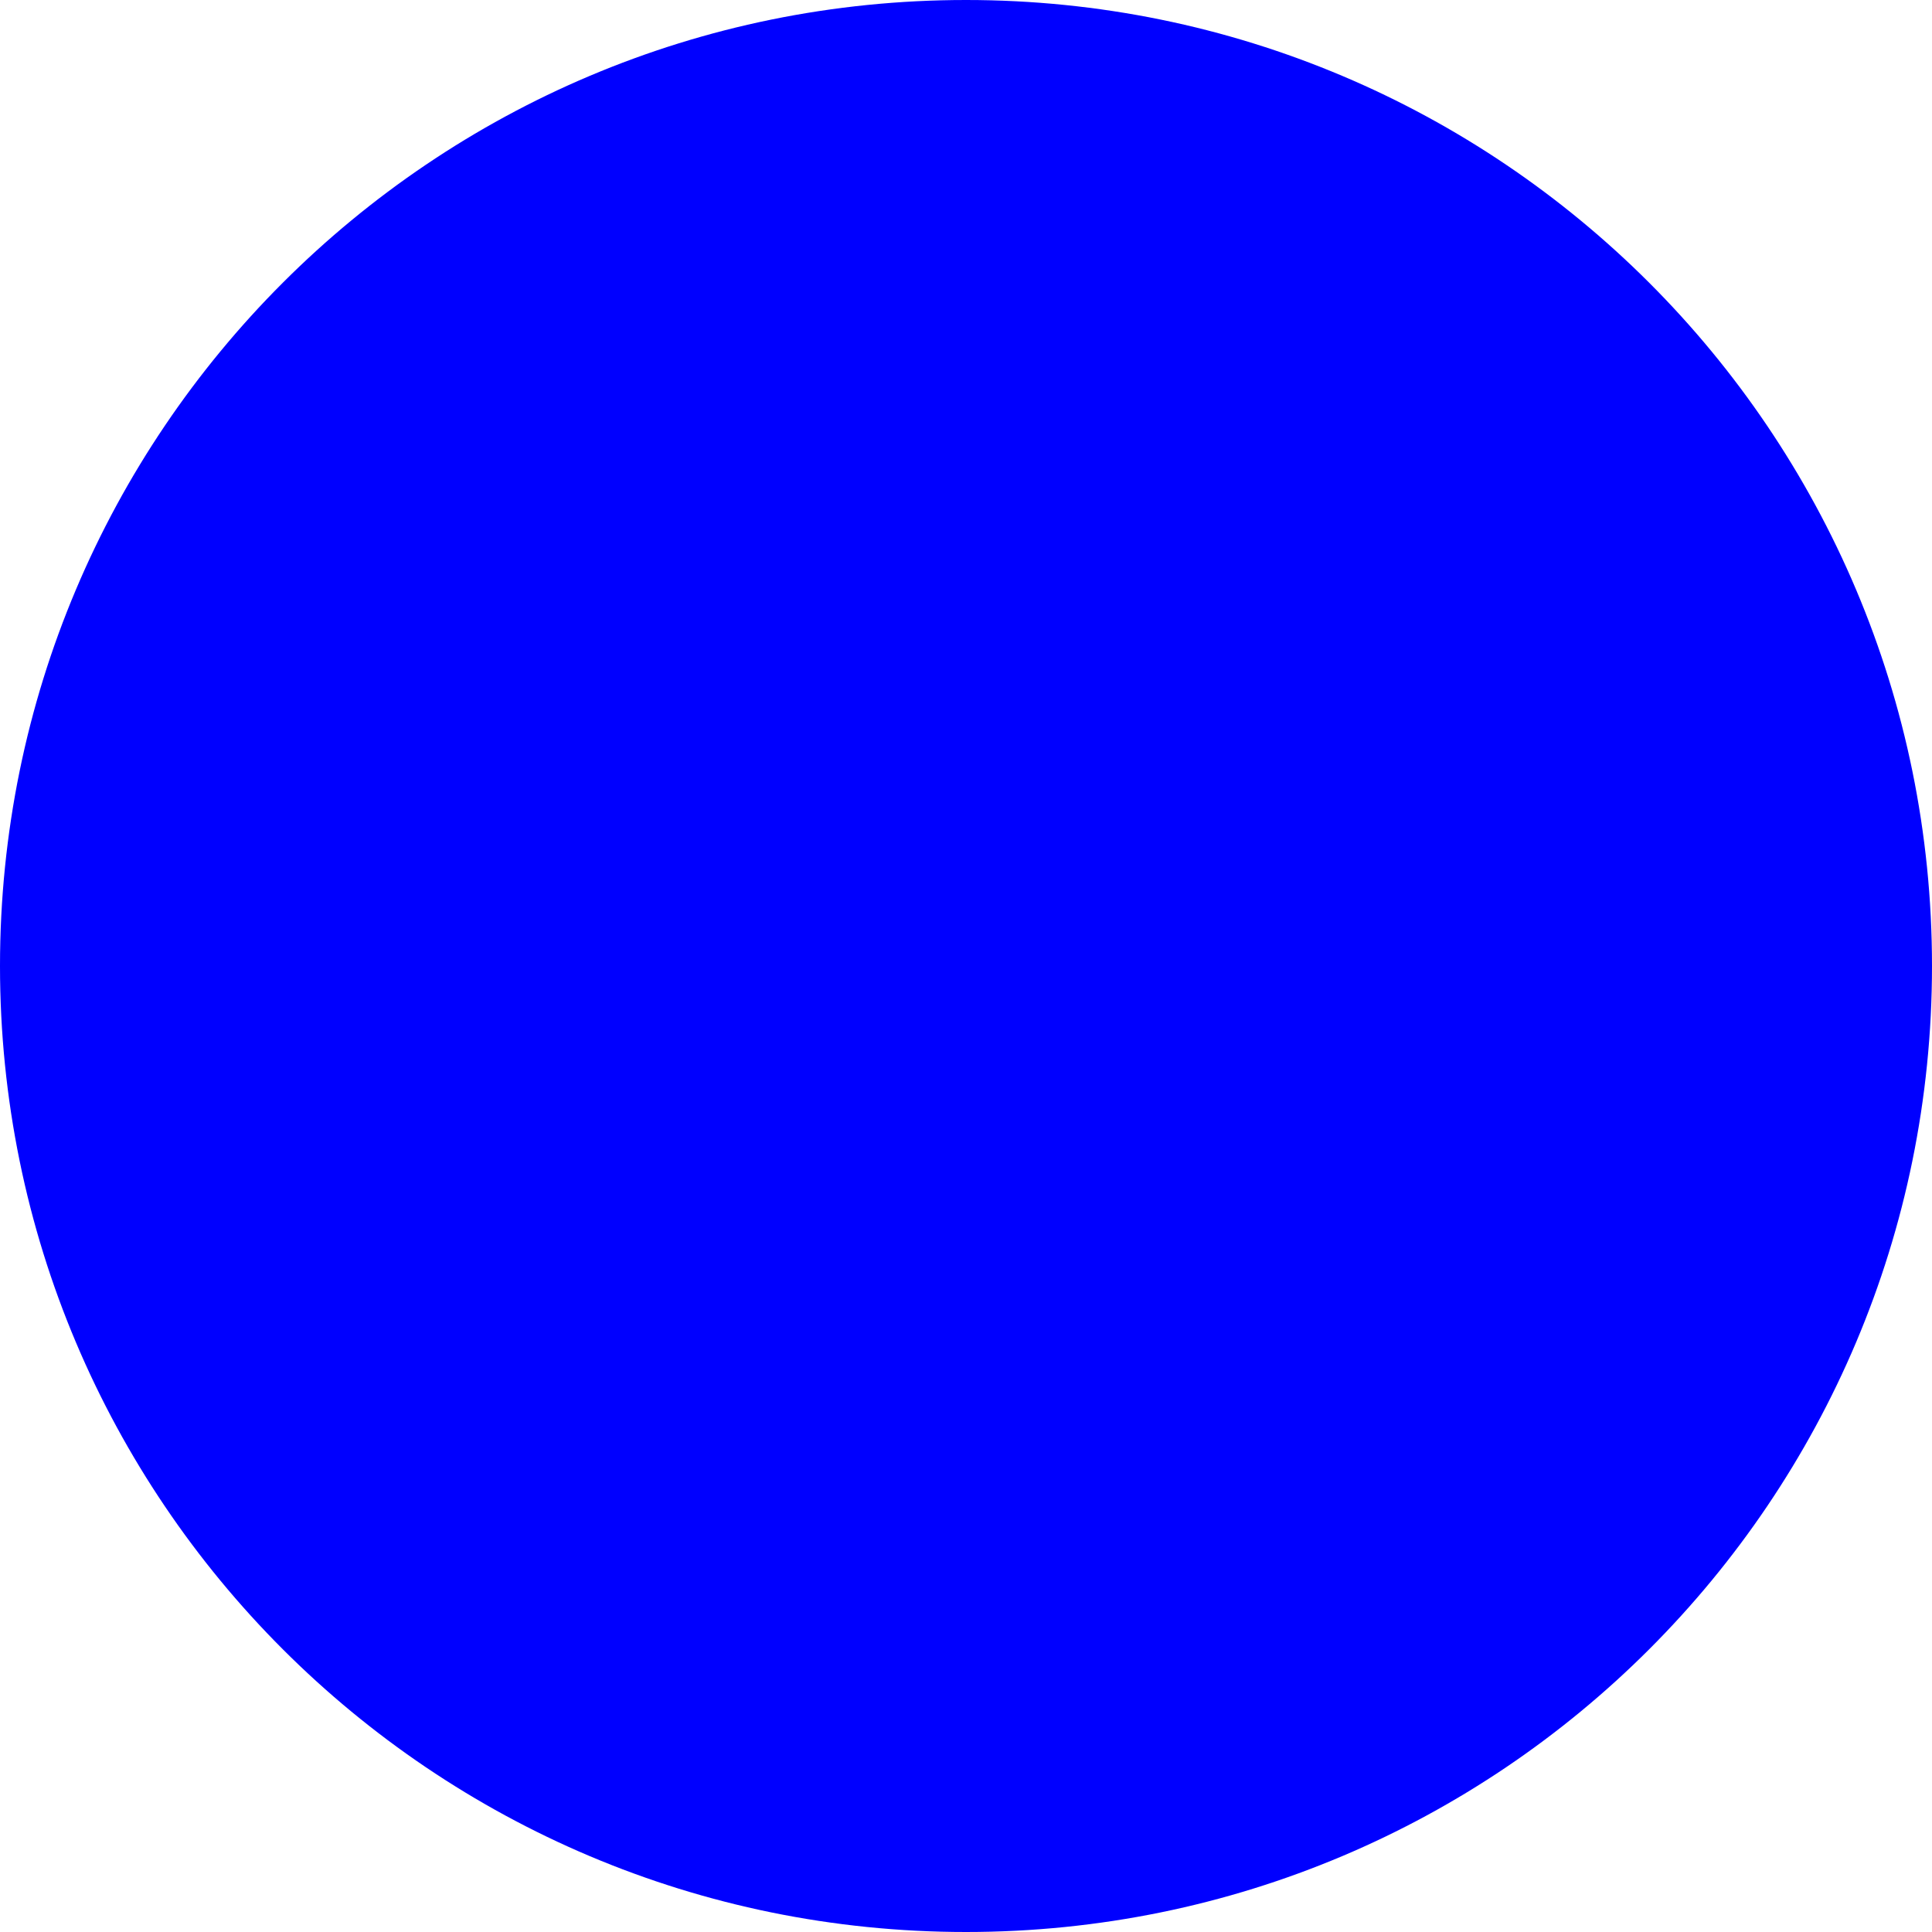
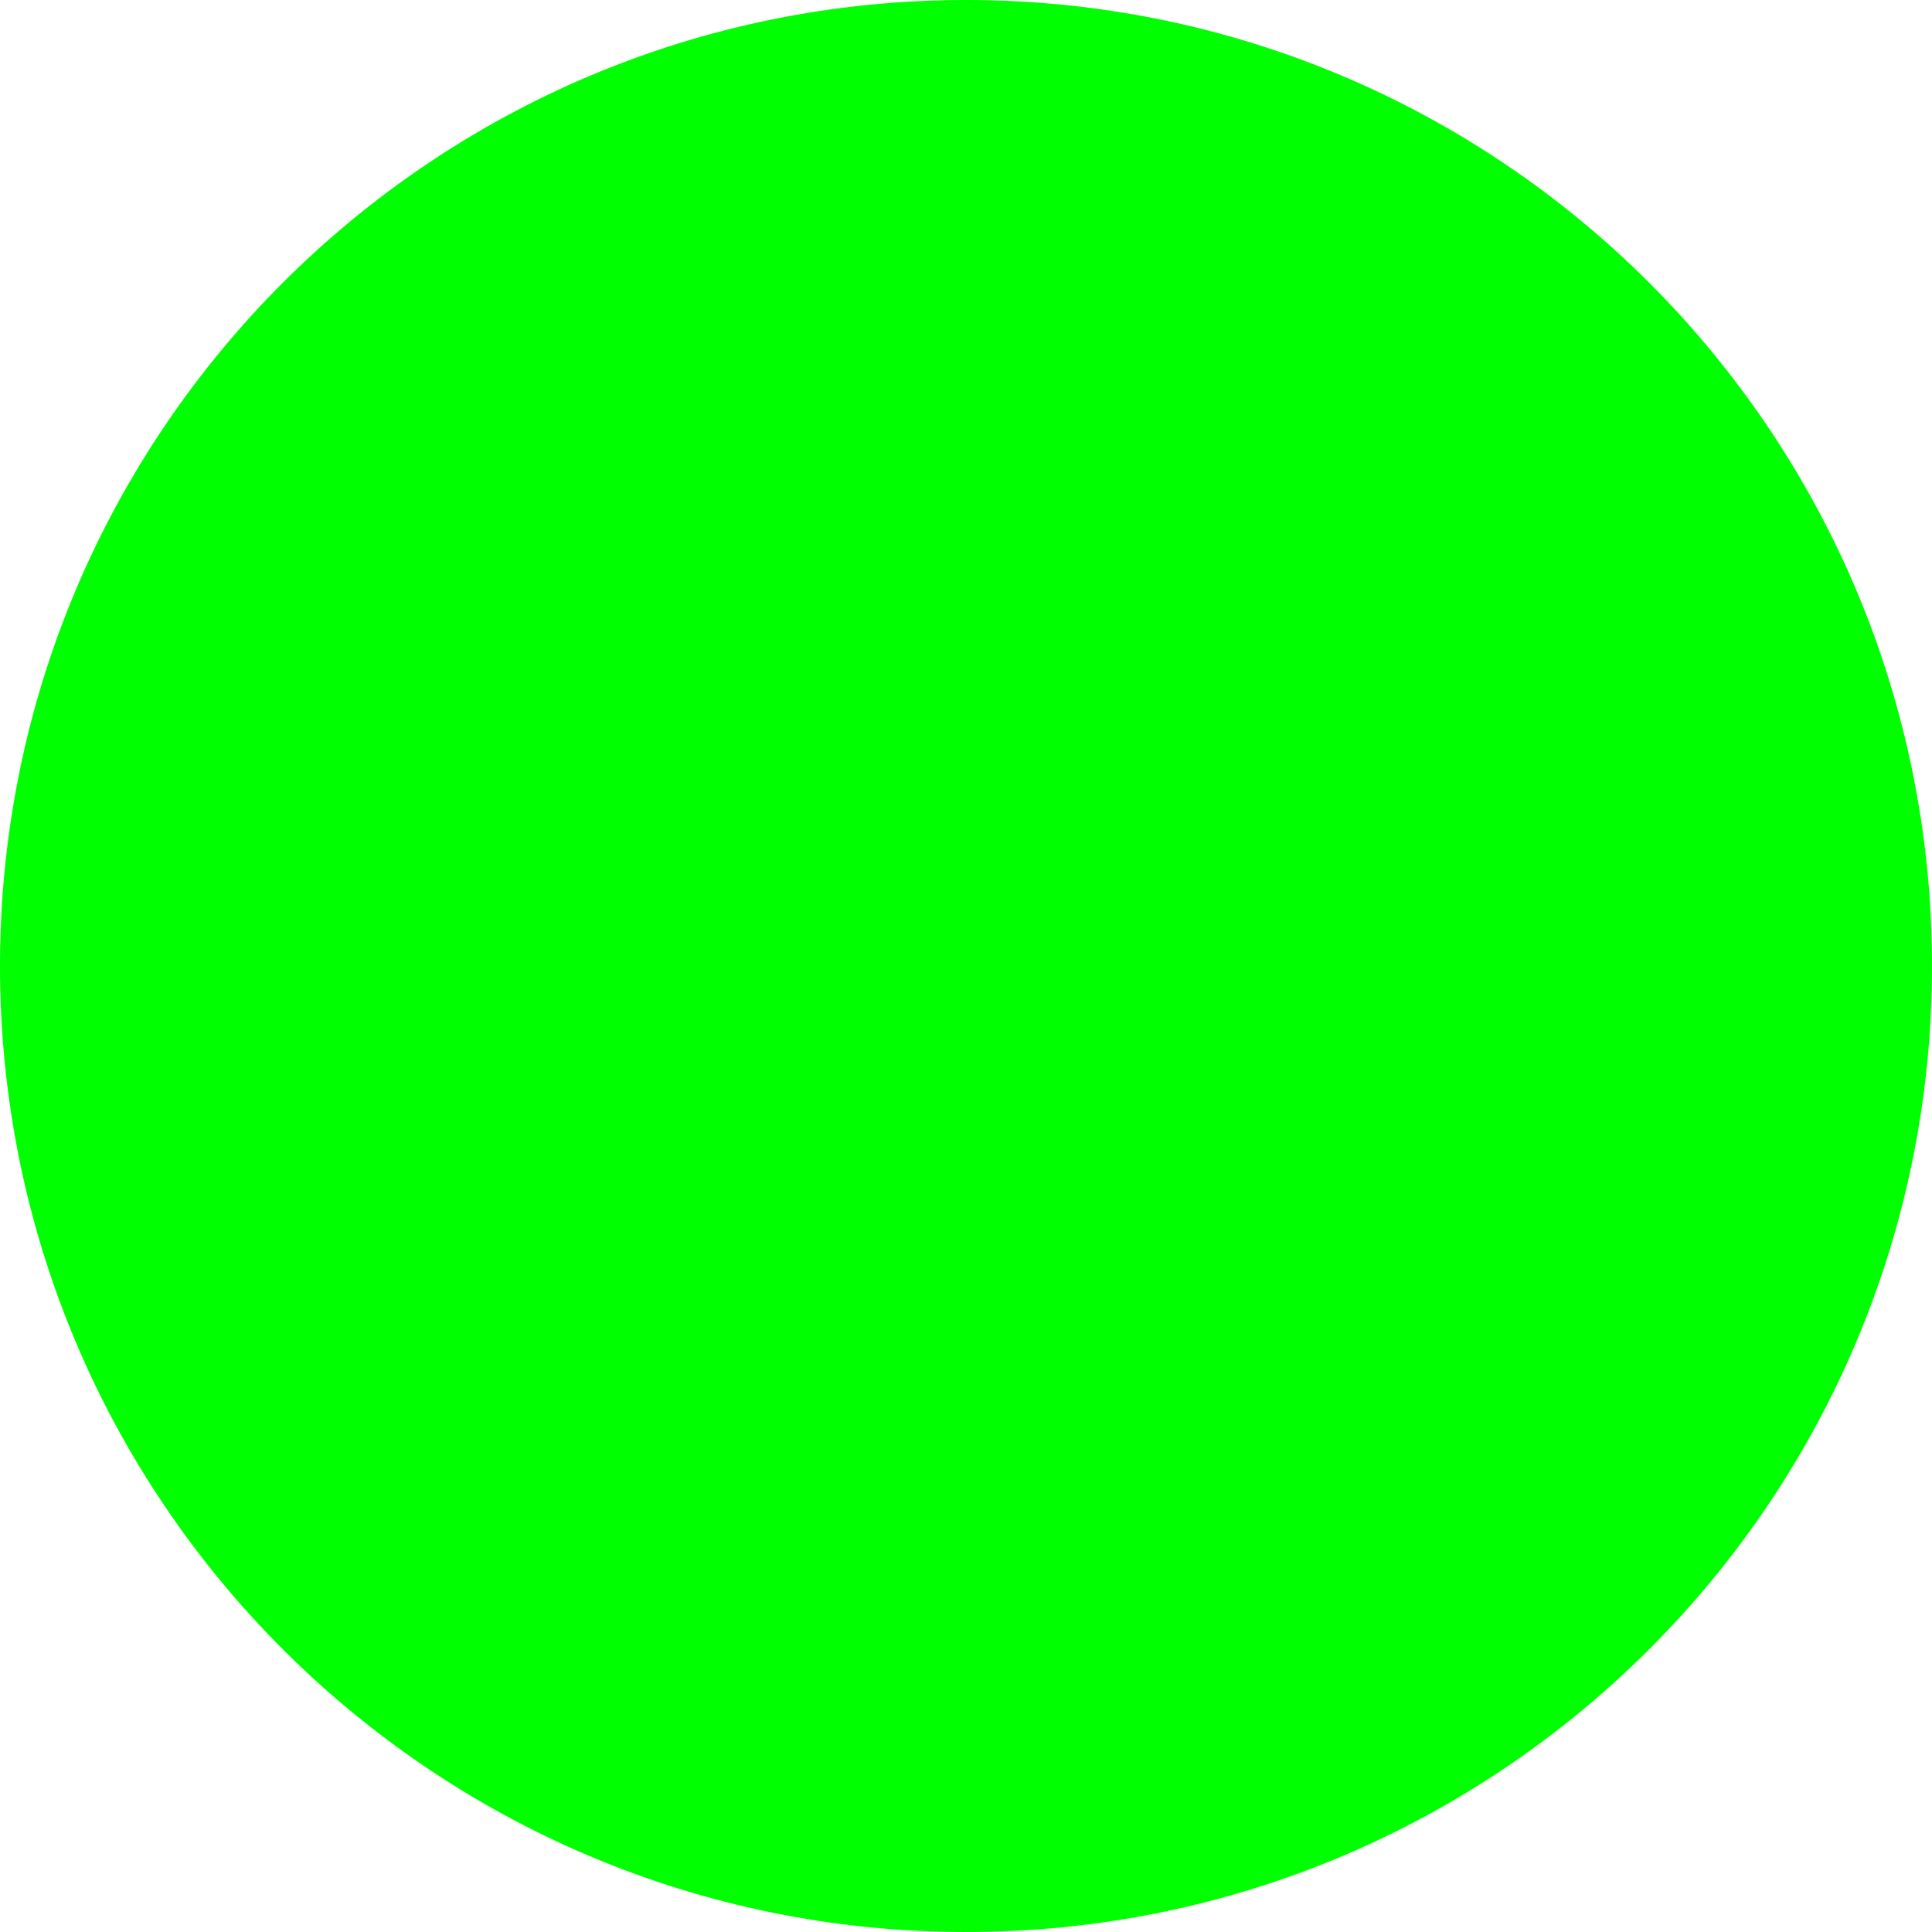
<svg xmlns="http://www.w3.org/2000/svg" width="8pt" height="8pt" viewBox="0 0 8 8" version="1.1">
-   <g id="surface39">
-     <path style=" stroke:none;fill-rule:evenodd;fill:rgb(0%,0%,100%);fill-opacity:1;" d="M 8 4 C 8 6.211 6.211 8 4 8 C 1.789 8 0 6.211 0 4 C 0 1.789 1.789 0 4 0 C 6.211 0 8 1.789 8 4 Z M 8 4 " />
+   <g id="surface41">
+     <path style=" stroke:none;fill-rule:evenodd;fill:rgb(0%,100%,0%);fill-opacity:1;" d="M 8 4 C 8 6.211 6.211 8 4 8 C 1.789 8 0 6.211 0 4 C 0 1.789 1.789 0 4 0 C 6.211 0 8 1.789 8 4 Z M 8 4 " />
  </g>
</svg>
